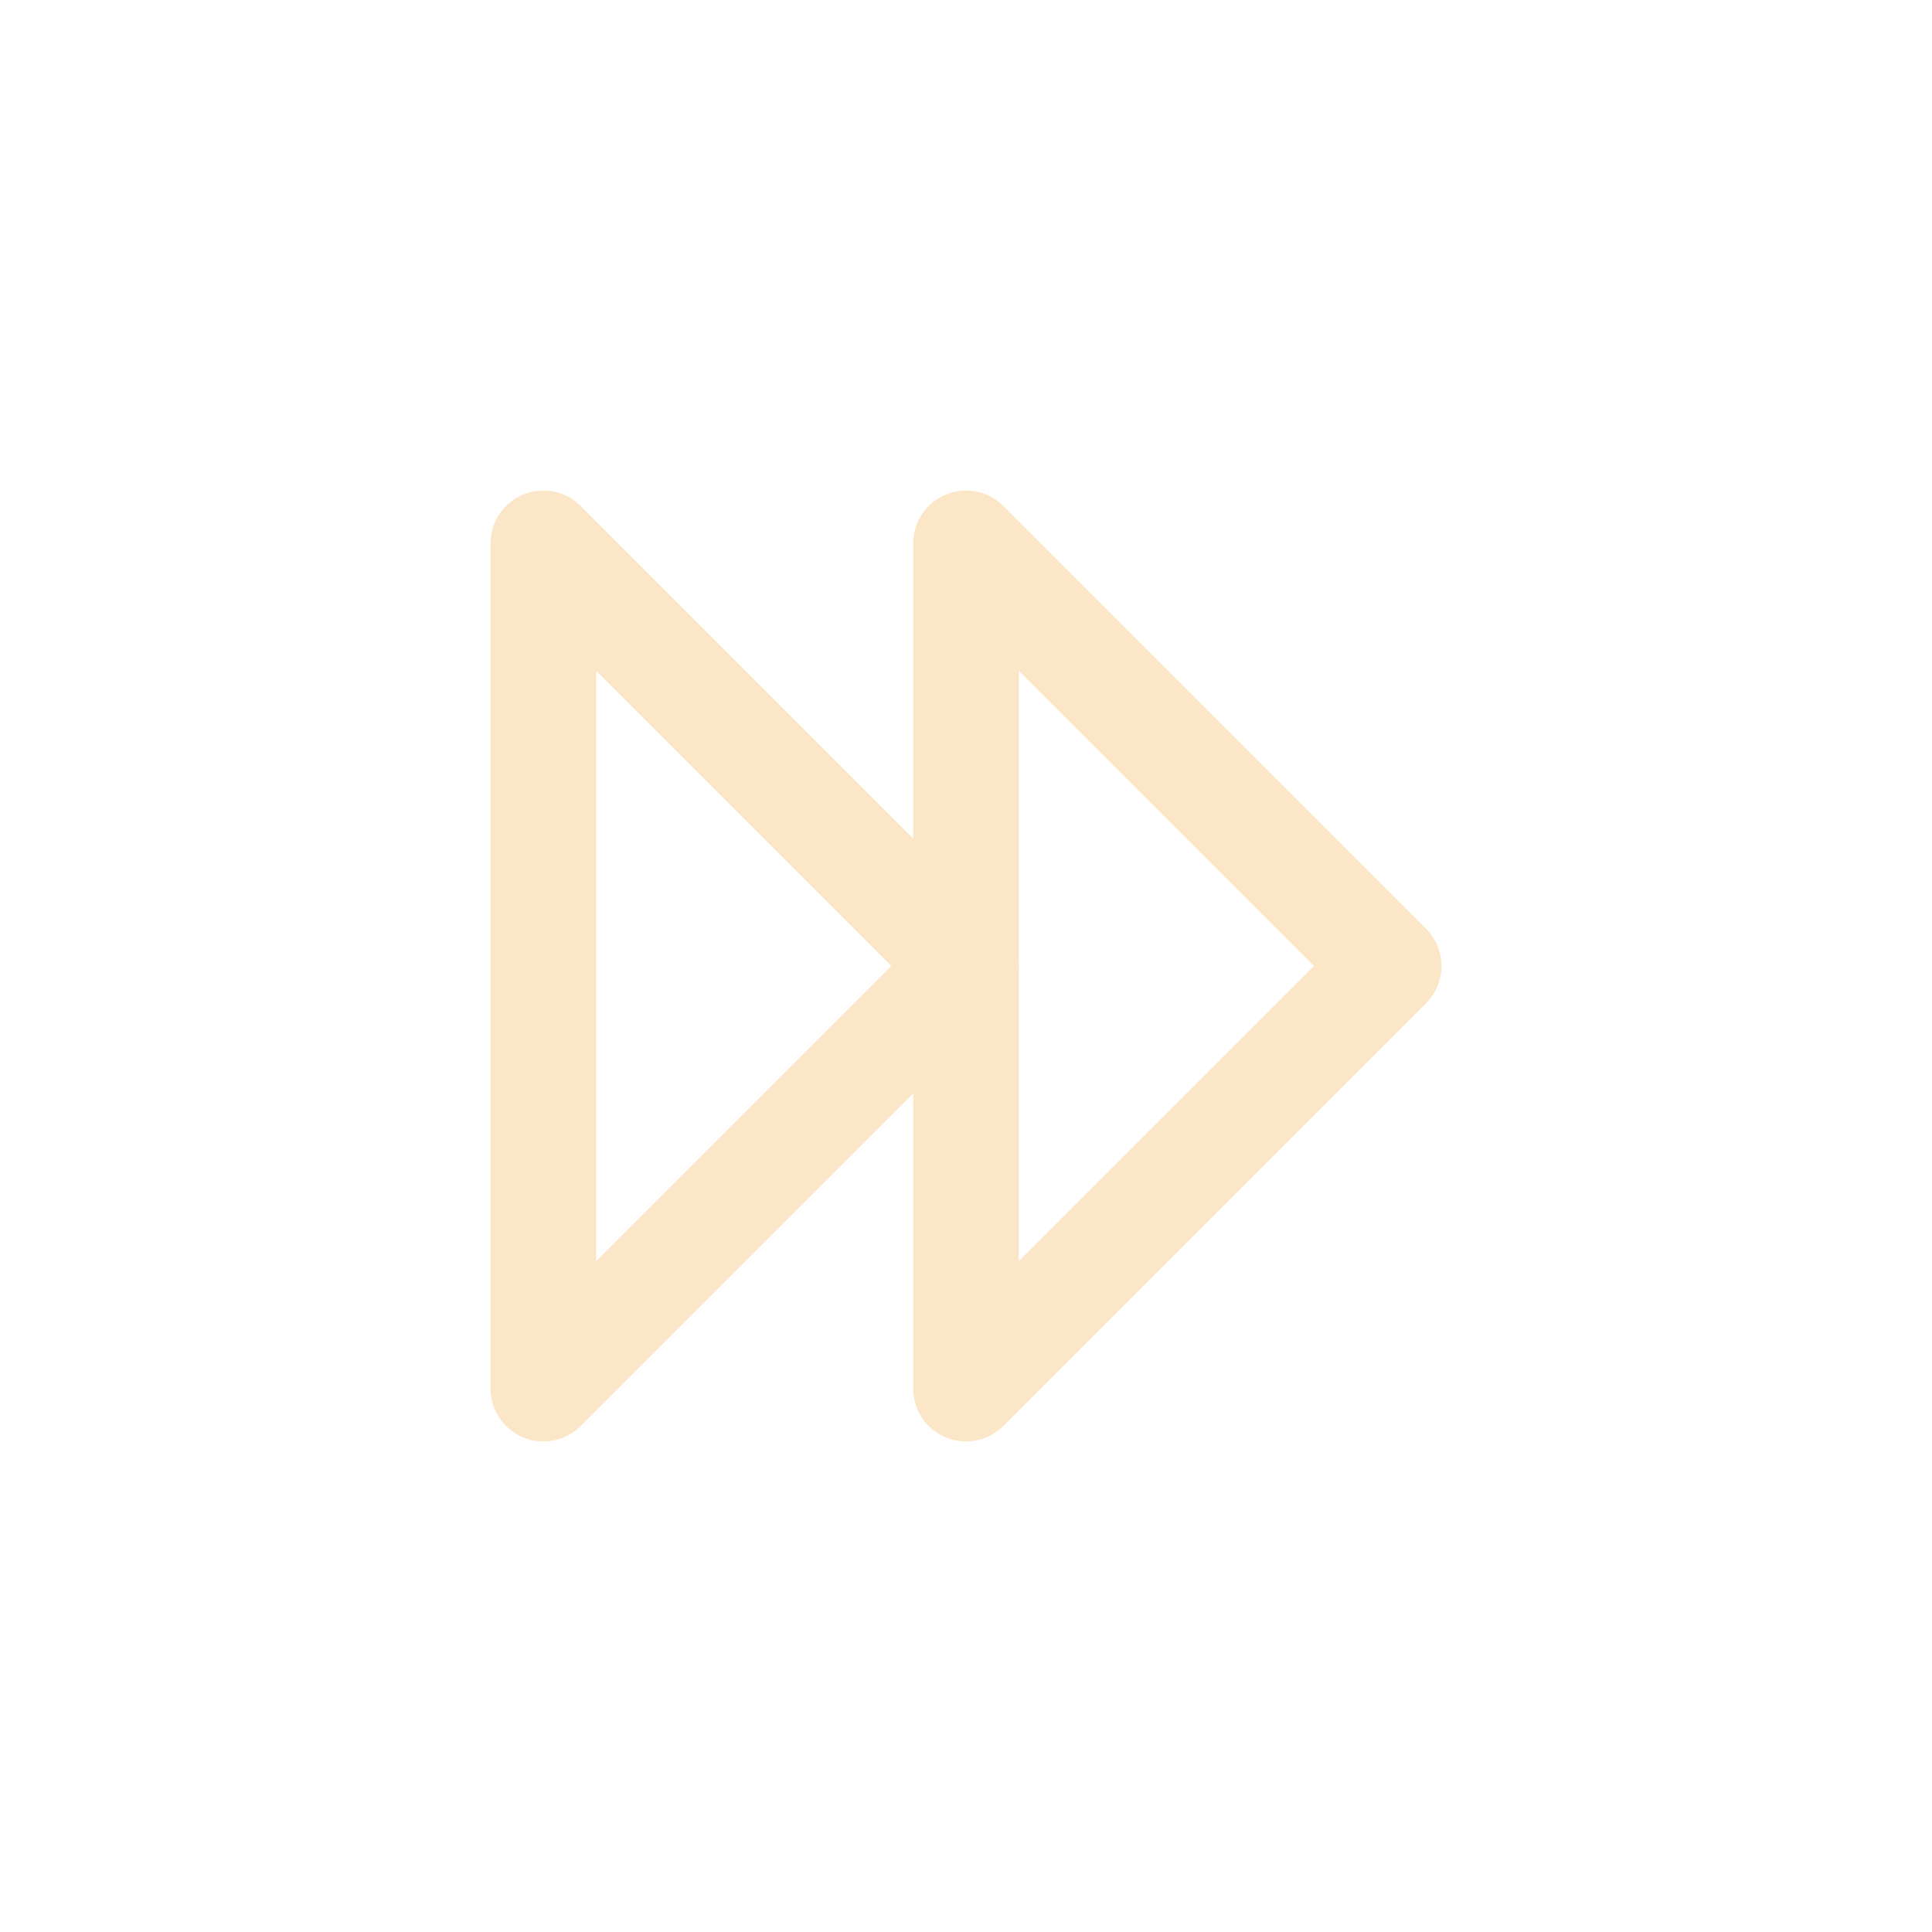
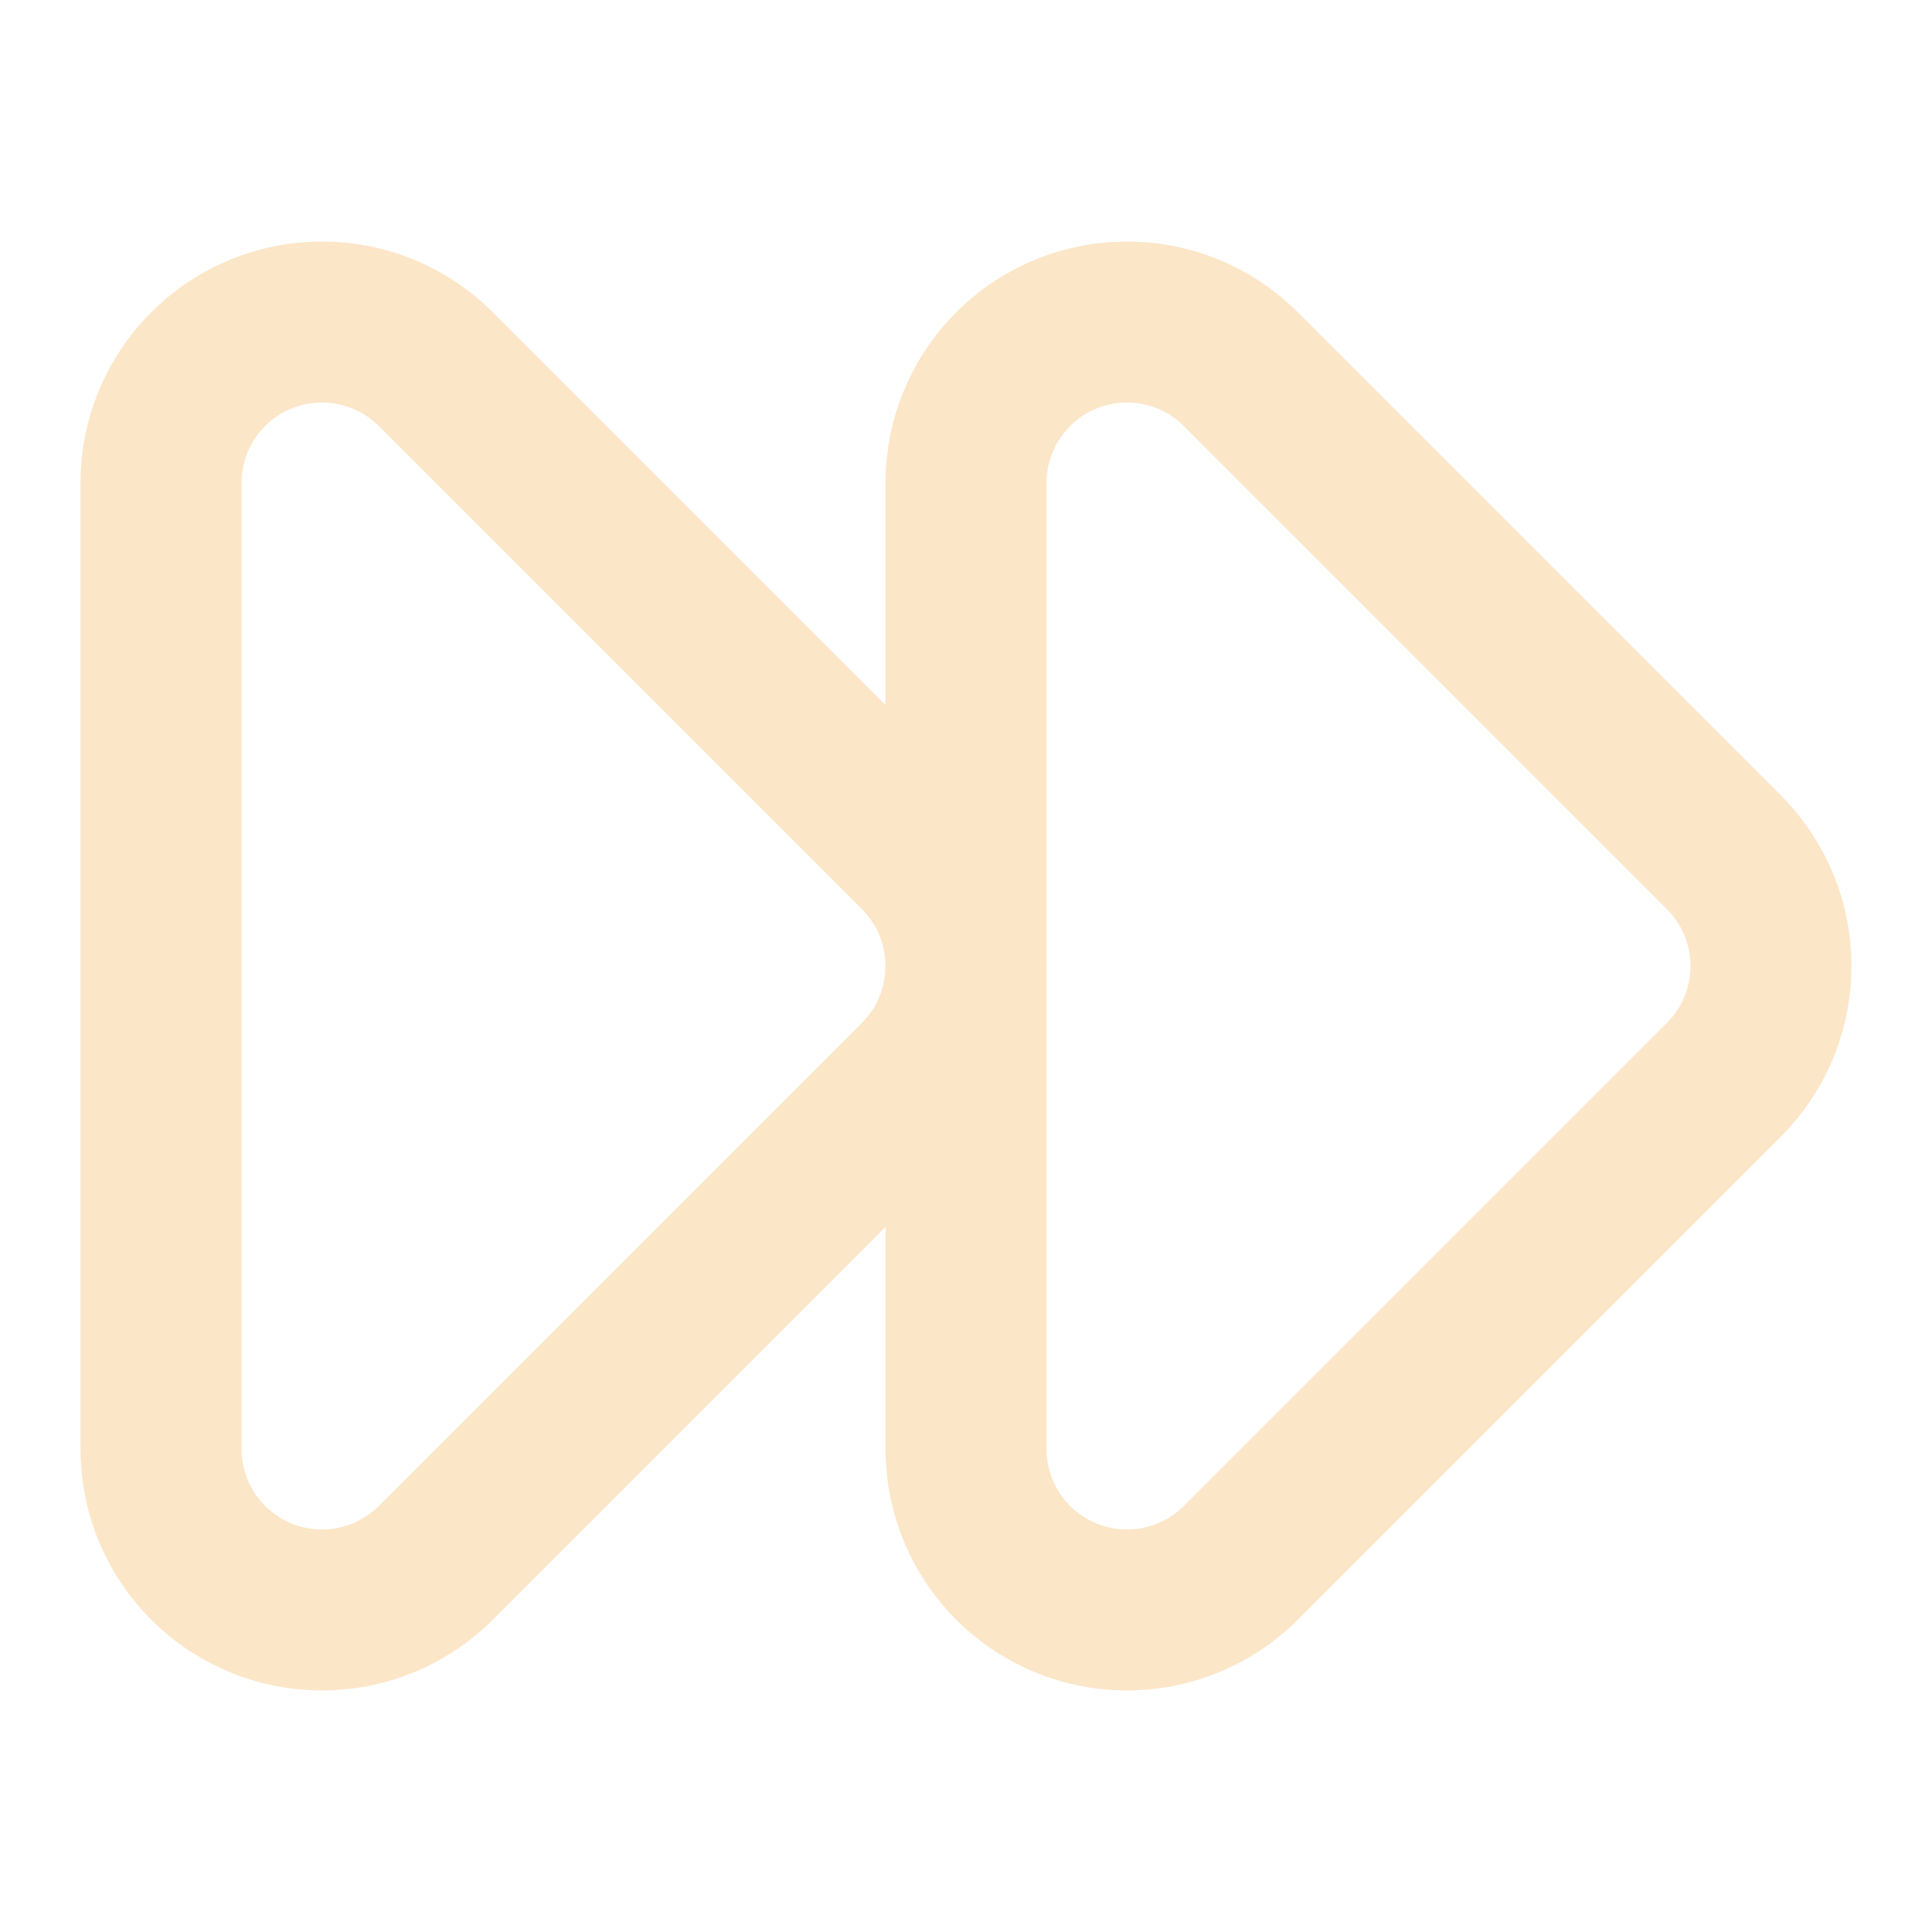
- <svg xmlns="http://www.w3.org/2000/svg" width="64" height="64" viewBox="0 0 64 64" fill="none">
-   <path d="M18 18L32 32L18 46V18Z" stroke="#FCE6C8" stroke-width="3.5" stroke-linecap="round" stroke-linejoin="round" />
-   <path d="M32 18L46 32L32 46V18Z" stroke="#FCE6C8" stroke-width="3.5" stroke-linecap="round" stroke-linejoin="round" />
+ <svg xmlns="http://www.w3.org/2000/svg" width="64" height="64" viewBox="0 0 24 24" fill="none" stroke="#FCE6C8" stroke-width="2" stroke-linecap="round" stroke-linejoin="round">
+   <path d="M12 6a2 2 0 0 1 3.414-1.414l6 6a2 2 0 0 1 0 2.828l-6 6A2 2 0 0 1 12 18z" />
+   <path d="M2 6a2 2 0 0 1 3.414-1.414l6 6a2 2 0 0 1 0 2.828l-6 6A2 2 0 0 1 2 18z" />
</svg>
